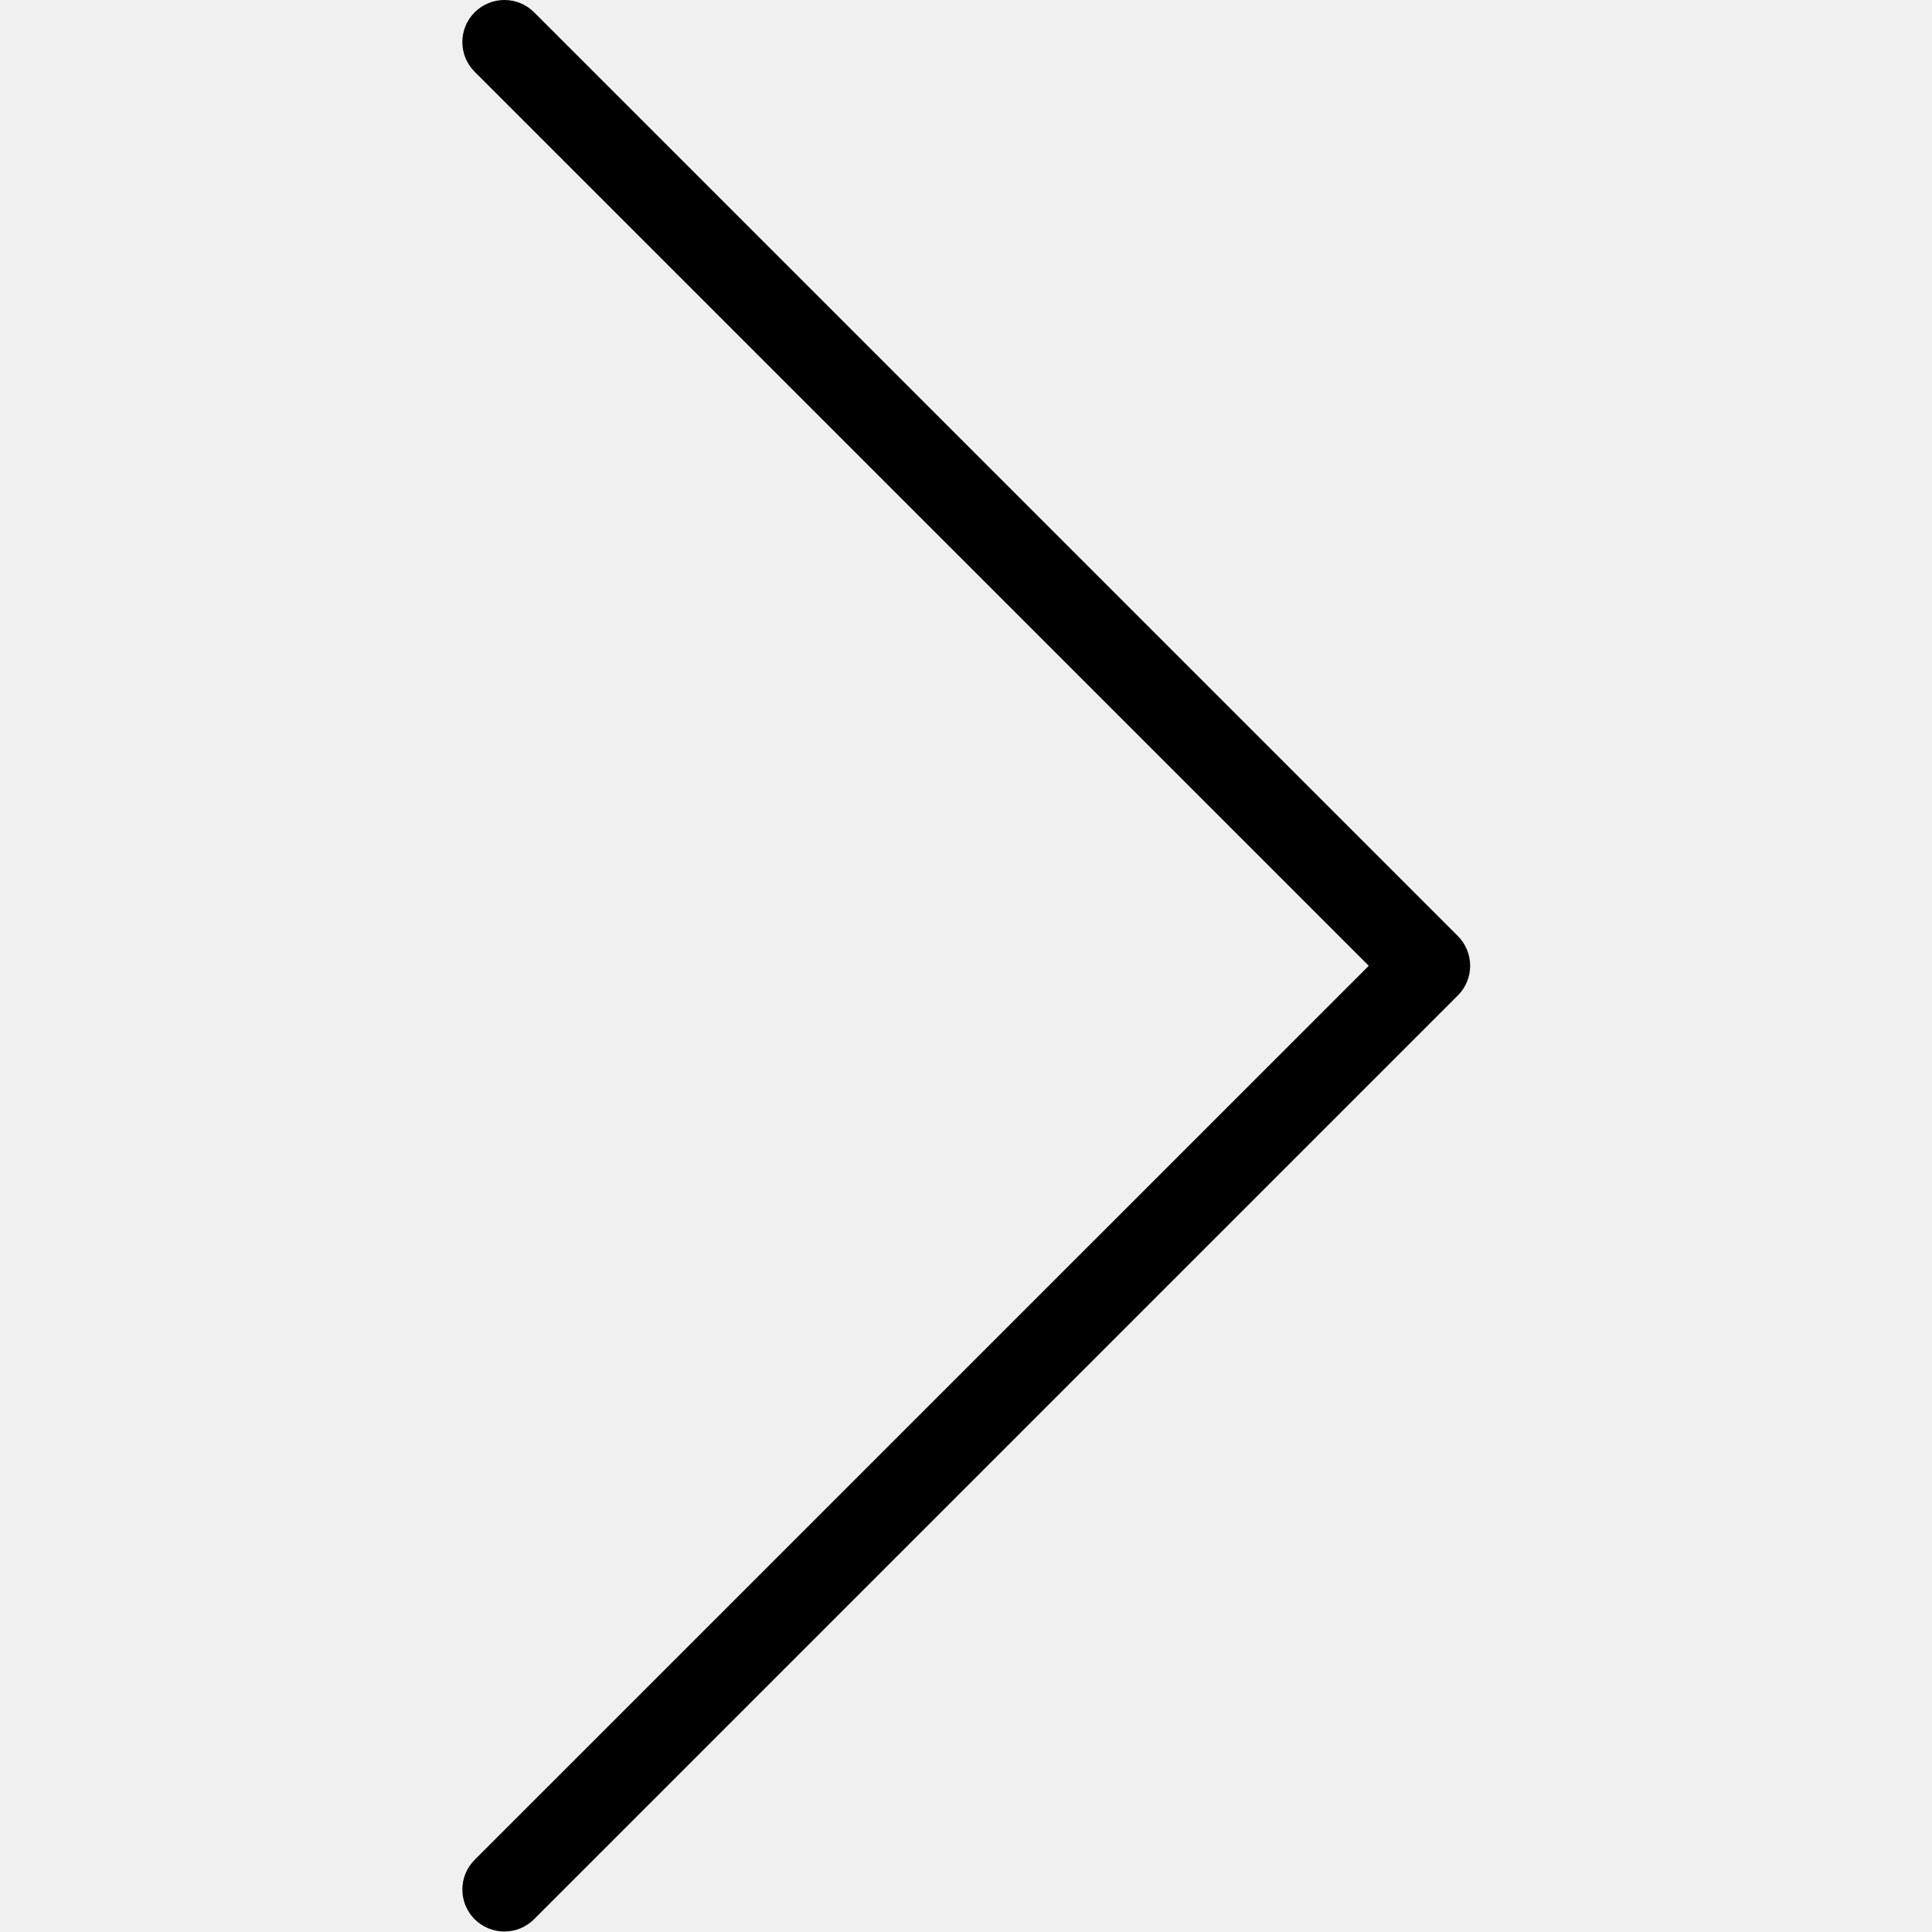
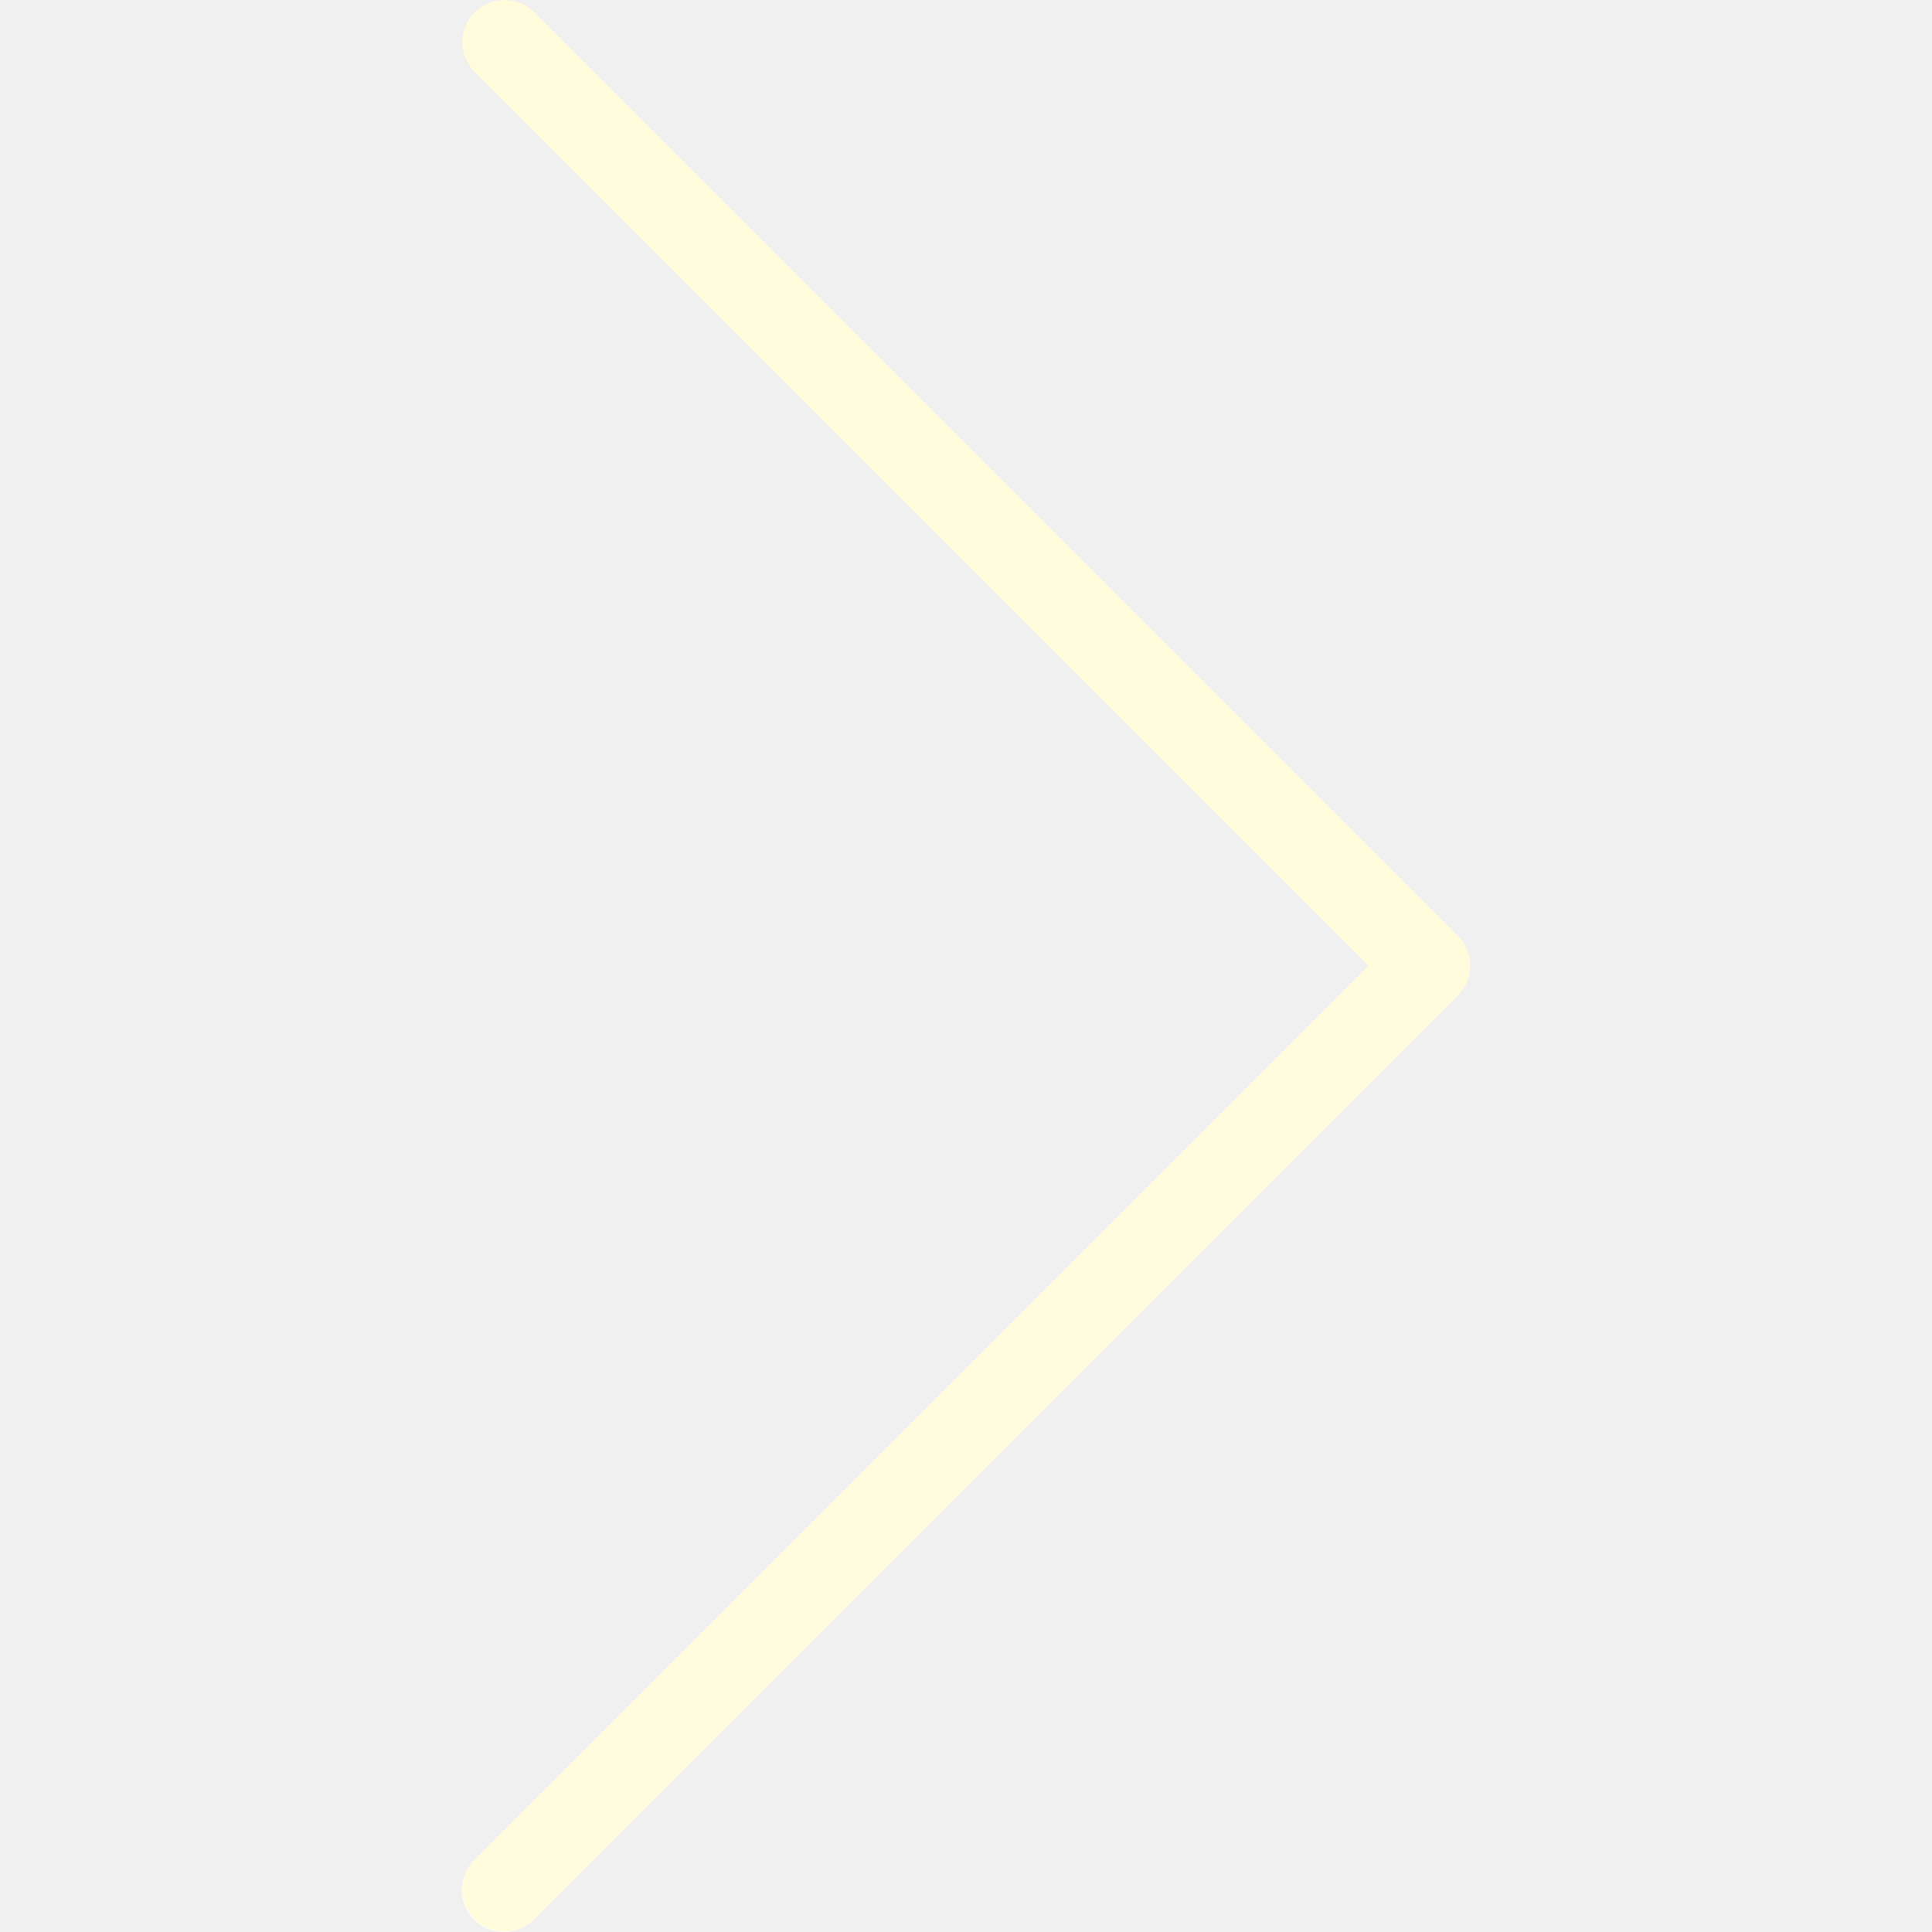
<svg xmlns="http://www.w3.org/2000/svg" version="1.1" id="Capa_1" x="0px" y="0px" viewBox="0 0 490.8 490.8" style="enable-background:new 0 0 490.8 490.8;" xml:space="preserve">
  <path style="fill:#ffffff;" d="M135.685,3.128c-4.237-4.093-10.99-3.975-15.083,0.262c-3.992,4.134-3.992,10.687,0,14.82  l227.115,227.136L120.581,472.461c-4.237,4.093-4.354,10.845-0.262,15.083c4.093,4.237,10.845,4.354,15.083,0.262  c0.089-0.086,0.176-0.173,0.262-0.262l234.667-234.667c4.164-4.165,4.164-10.917,0-15.083L135.685,3.128z" />
-   <path d="M128.133,490.68c-5.891,0.011-10.675-4.757-10.686-10.648c-0.005-2.84,1.123-5.565,3.134-7.571l227.136-227.115  L120.581,18.232c-4.171-4.171-4.171-10.933,0-15.104c4.171-4.171,10.933-4.171,15.104,0l234.667,234.667  c4.164,4.165,4.164,10.917,0,15.083L135.685,487.544C133.685,489.551,130.967,490.68,128.133,490.68z" />
+   <path style="fill:#FFFBDB;" d="M128.133,490.68c-5.891,0.011-10.675-4.757-10.686-10.648c-0.005-2.84,1.123-5.565,3.134-7.571l227.136-227.115  L120.581,18.232c-4.171-4.171-4.171-10.933,0-15.104c4.171-4.171,10.933-4.171,15.104,0l234.667,234.667  c4.164,4.165,4.164,10.917,0,15.083L135.685,487.544C133.685,489.551,130.967,490.68,128.133,490.68z" />
  <g>
</g>
  <g>
</g>
  <g>
</g>
  <g>
</g>
  <g>
</g>
  <g>
</g>
  <g>
</g>
  <g>
</g>
  <g>
</g>
  <g>
</g>
  <g>
</g>
  <g>
</g>
  <g>
</g>
  <g>
</g>
  <g>
</g>
</svg>
